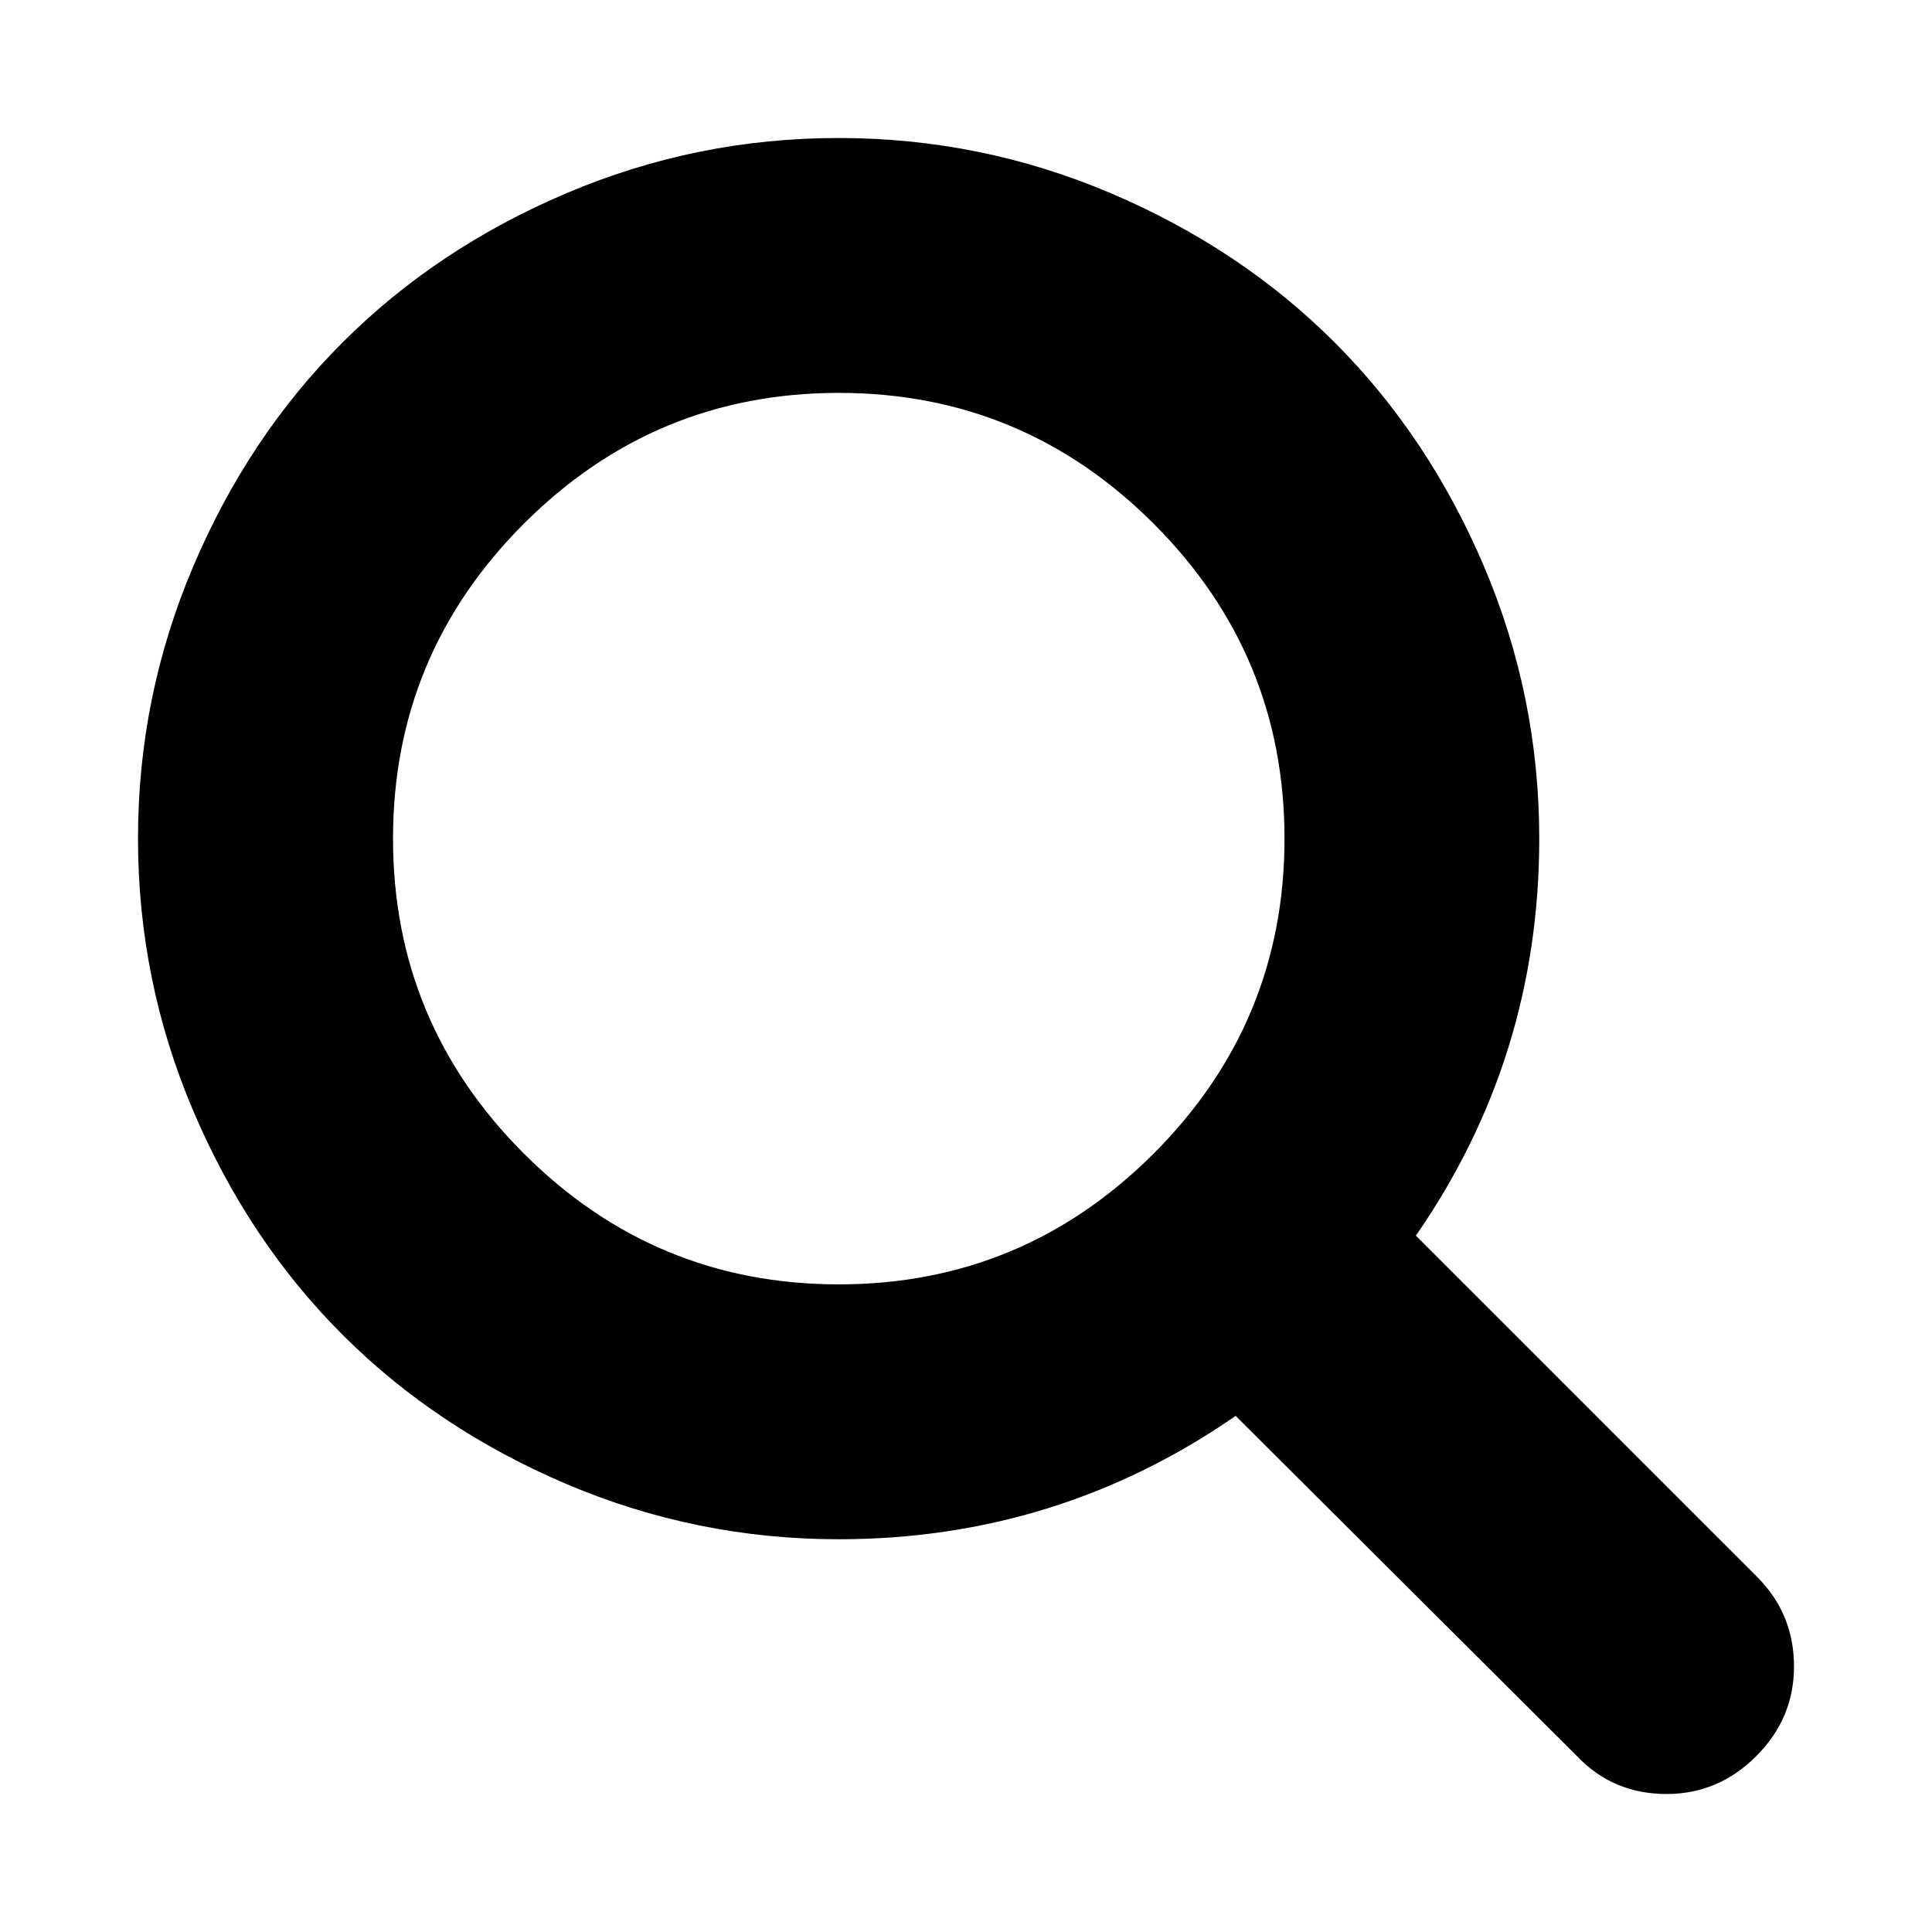
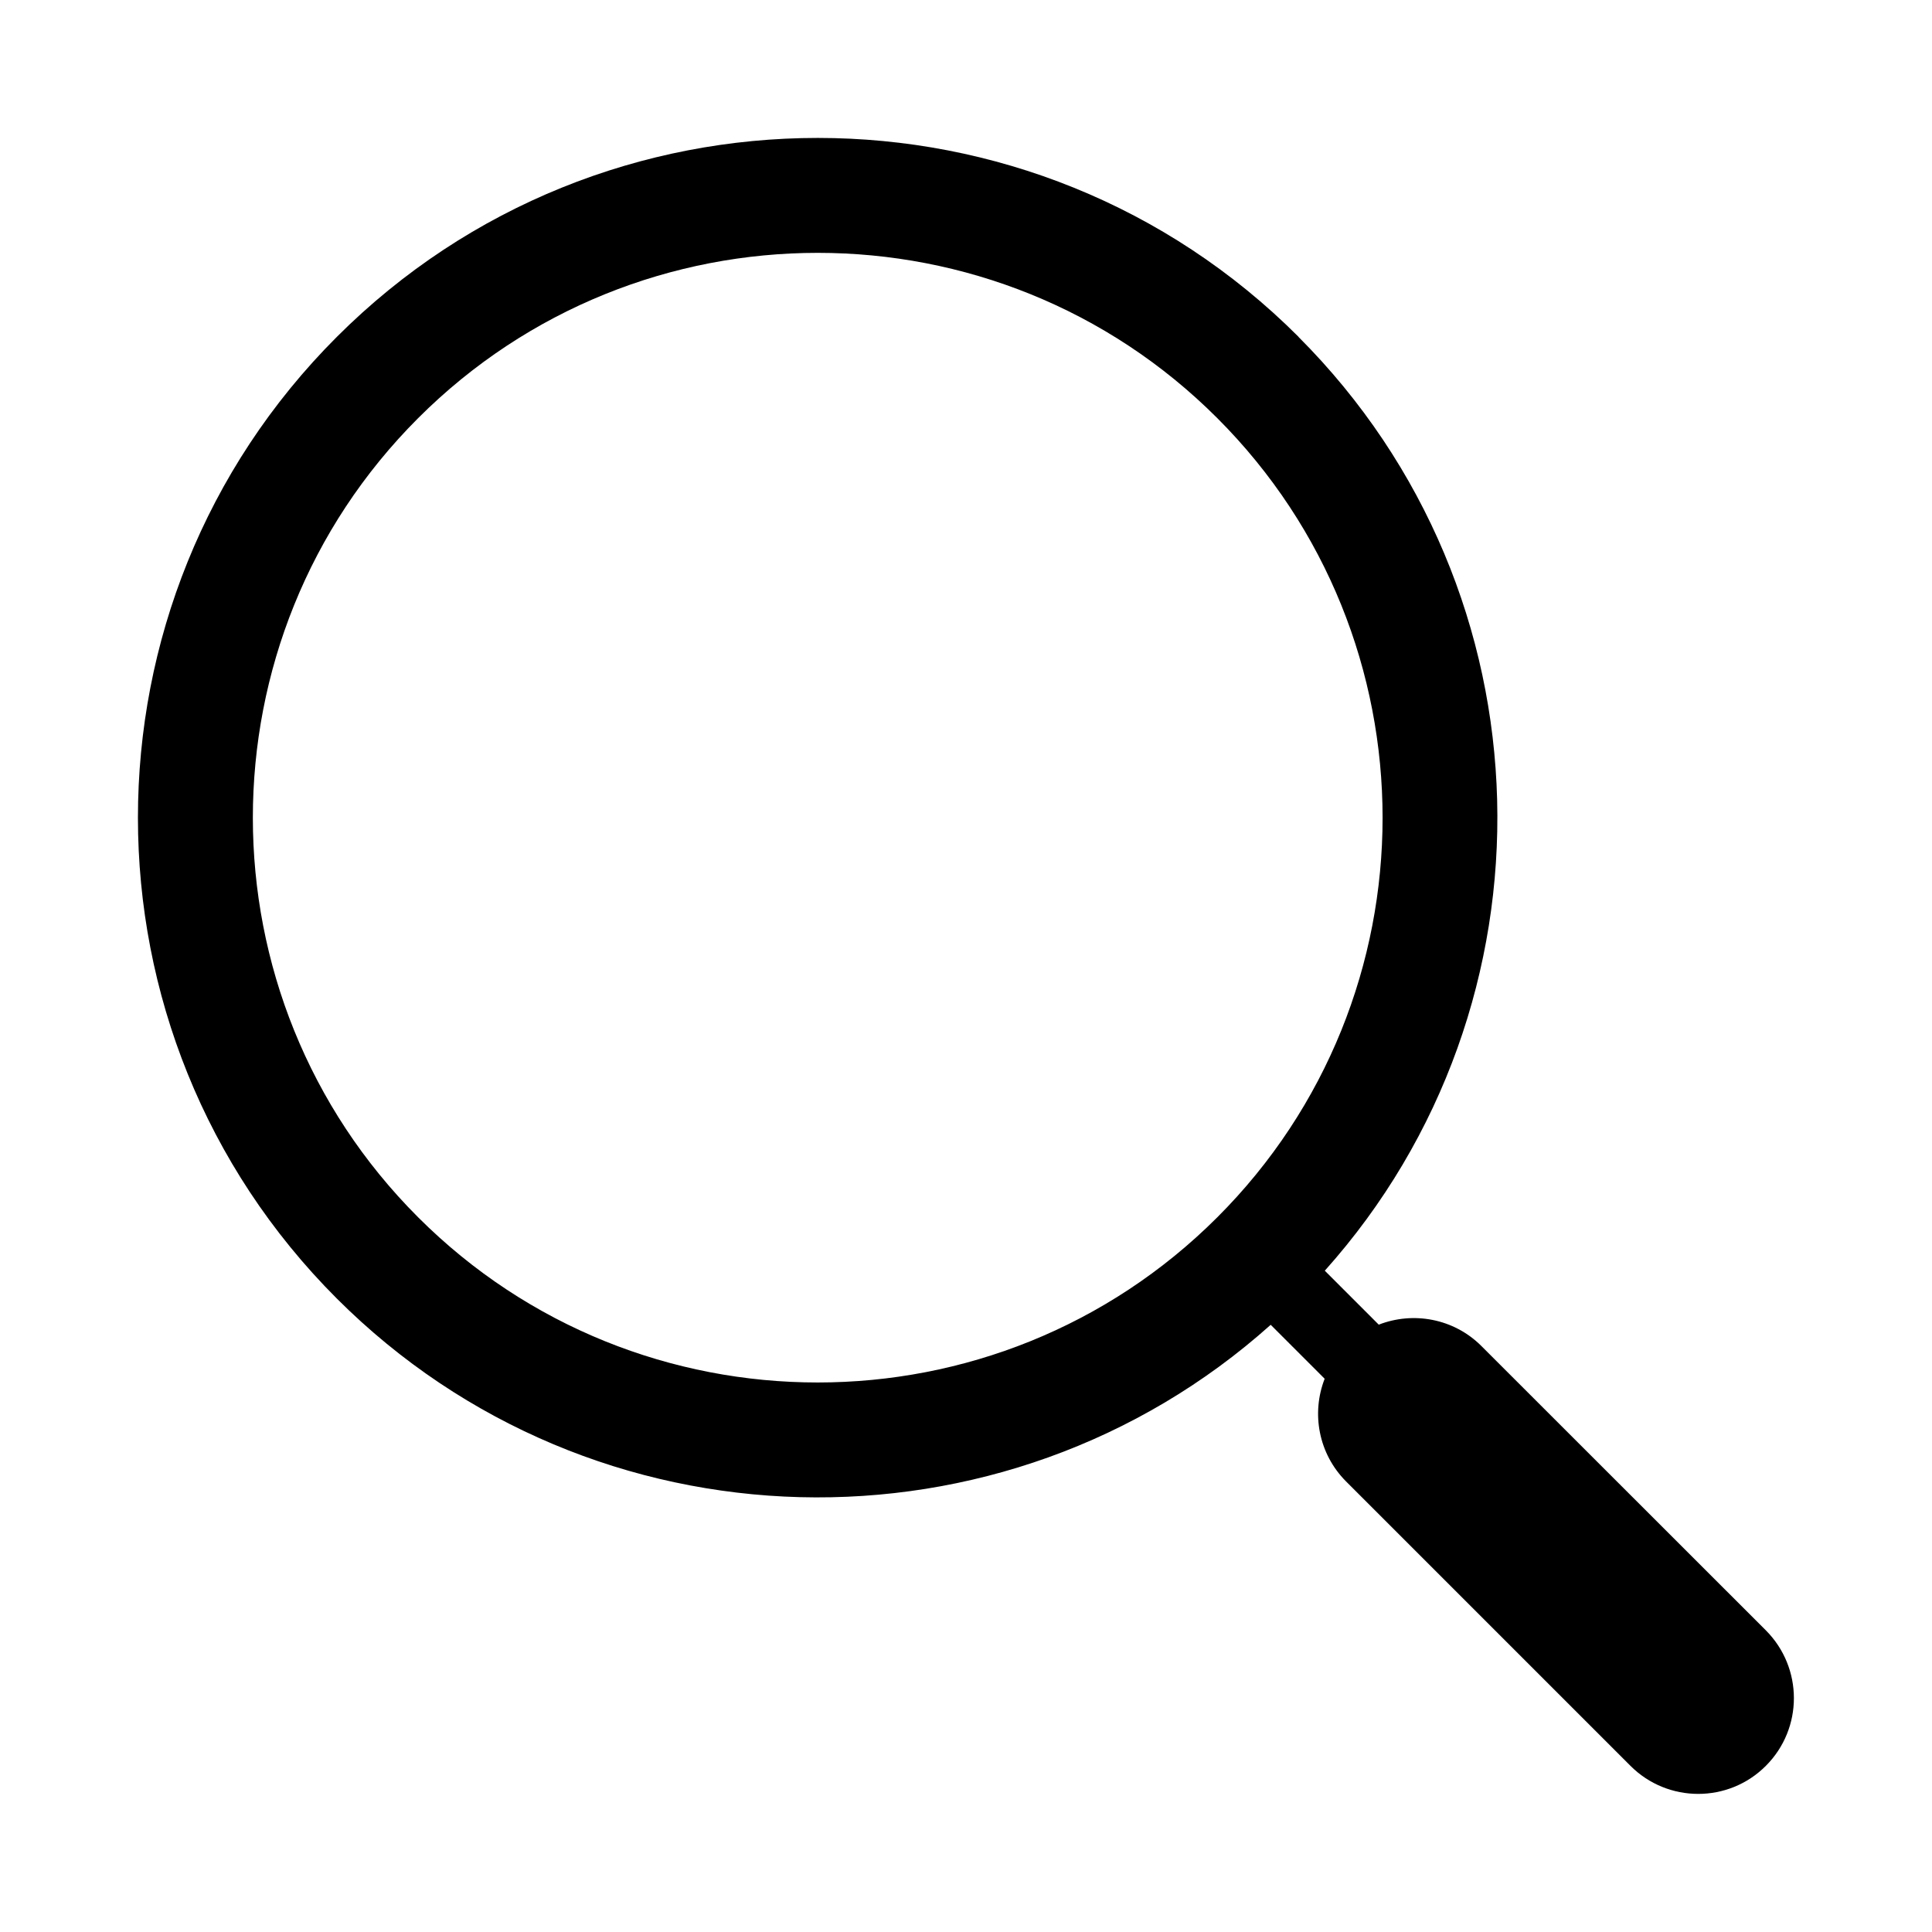
<svg xmlns="http://www.w3.org/2000/svg" id="libre-search" viewBox="0 0 14 14">
-   <path d="m 9.308,6.077 q 0,-1.334 -0.948,-2.282 -0.948,-0.948 -2.282,-0.948 -1.334,0 -2.282,0.948 -0.948,0.948 -0.948,2.282 0,1.334 0.948,2.282 0.948,0.948 2.282,0.948 1.334,0 2.282,-0.948 0.948,-0.948 0.948,-2.282 z m 3.692,6 q 0,0.375 -0.274,0.649 Q 12.452,13 12.077,13 11.688,13 11.428,12.726 L 8.954,10.26 q -1.291,0.894 -2.877,0.894 -1.031,0 -1.972,-0.4 Q 3.163,10.353 2.482,9.672 1.8,8.99 1.4,8.049 1,7.108 1,6.077 1,5.046 1.4,4.105 1.8,3.163 2.482,2.482 3.163,1.8 4.105,1.4 5.046,1 6.077,1 q 1.031,0 1.972,0.4 0.941,0.4 1.623,1.082 0.681,0.681 1.082,1.623 0.4,0.941 0.4,1.972 0,1.587 -0.894,2.877 l 2.474,2.474 Q 13,11.695 13,12.077 z" />
+   <path d="m 9.41,2.441 c -1.921,-1.922 -5.047,-1.922 -6.969,0 -1.922,1.921 -1.922,5.048 0,6.969 1.856,1.855 4.835,1.919 6.767,0.19 l 0.391,0.391 c -0.097,0.249 -0.046,0.542 0.155,0.744 l 2.061,2.061 c 0.271,0.271 0.711,0.271 0.981,0 0.271,-0.271 0.271,-0.71 0,-0.982 L 10.735,9.754 c -0.201,-0.201 -0.495,-0.252 -0.744,-0.155 l -0.391,-0.391 c 1.729,-1.932 1.665,-4.911 -0.191,-6.767 z m -6.38,6.38 c -1.597,-1.596 -1.597,-4.195 0,-5.791 1.597,-1.597 4.195,-1.597 5.791,0 1.597,1.597 1.597,4.195 0,5.791 -1.597,1.596 -4.195,1.596 -5.791,0 z" />
</svg>
